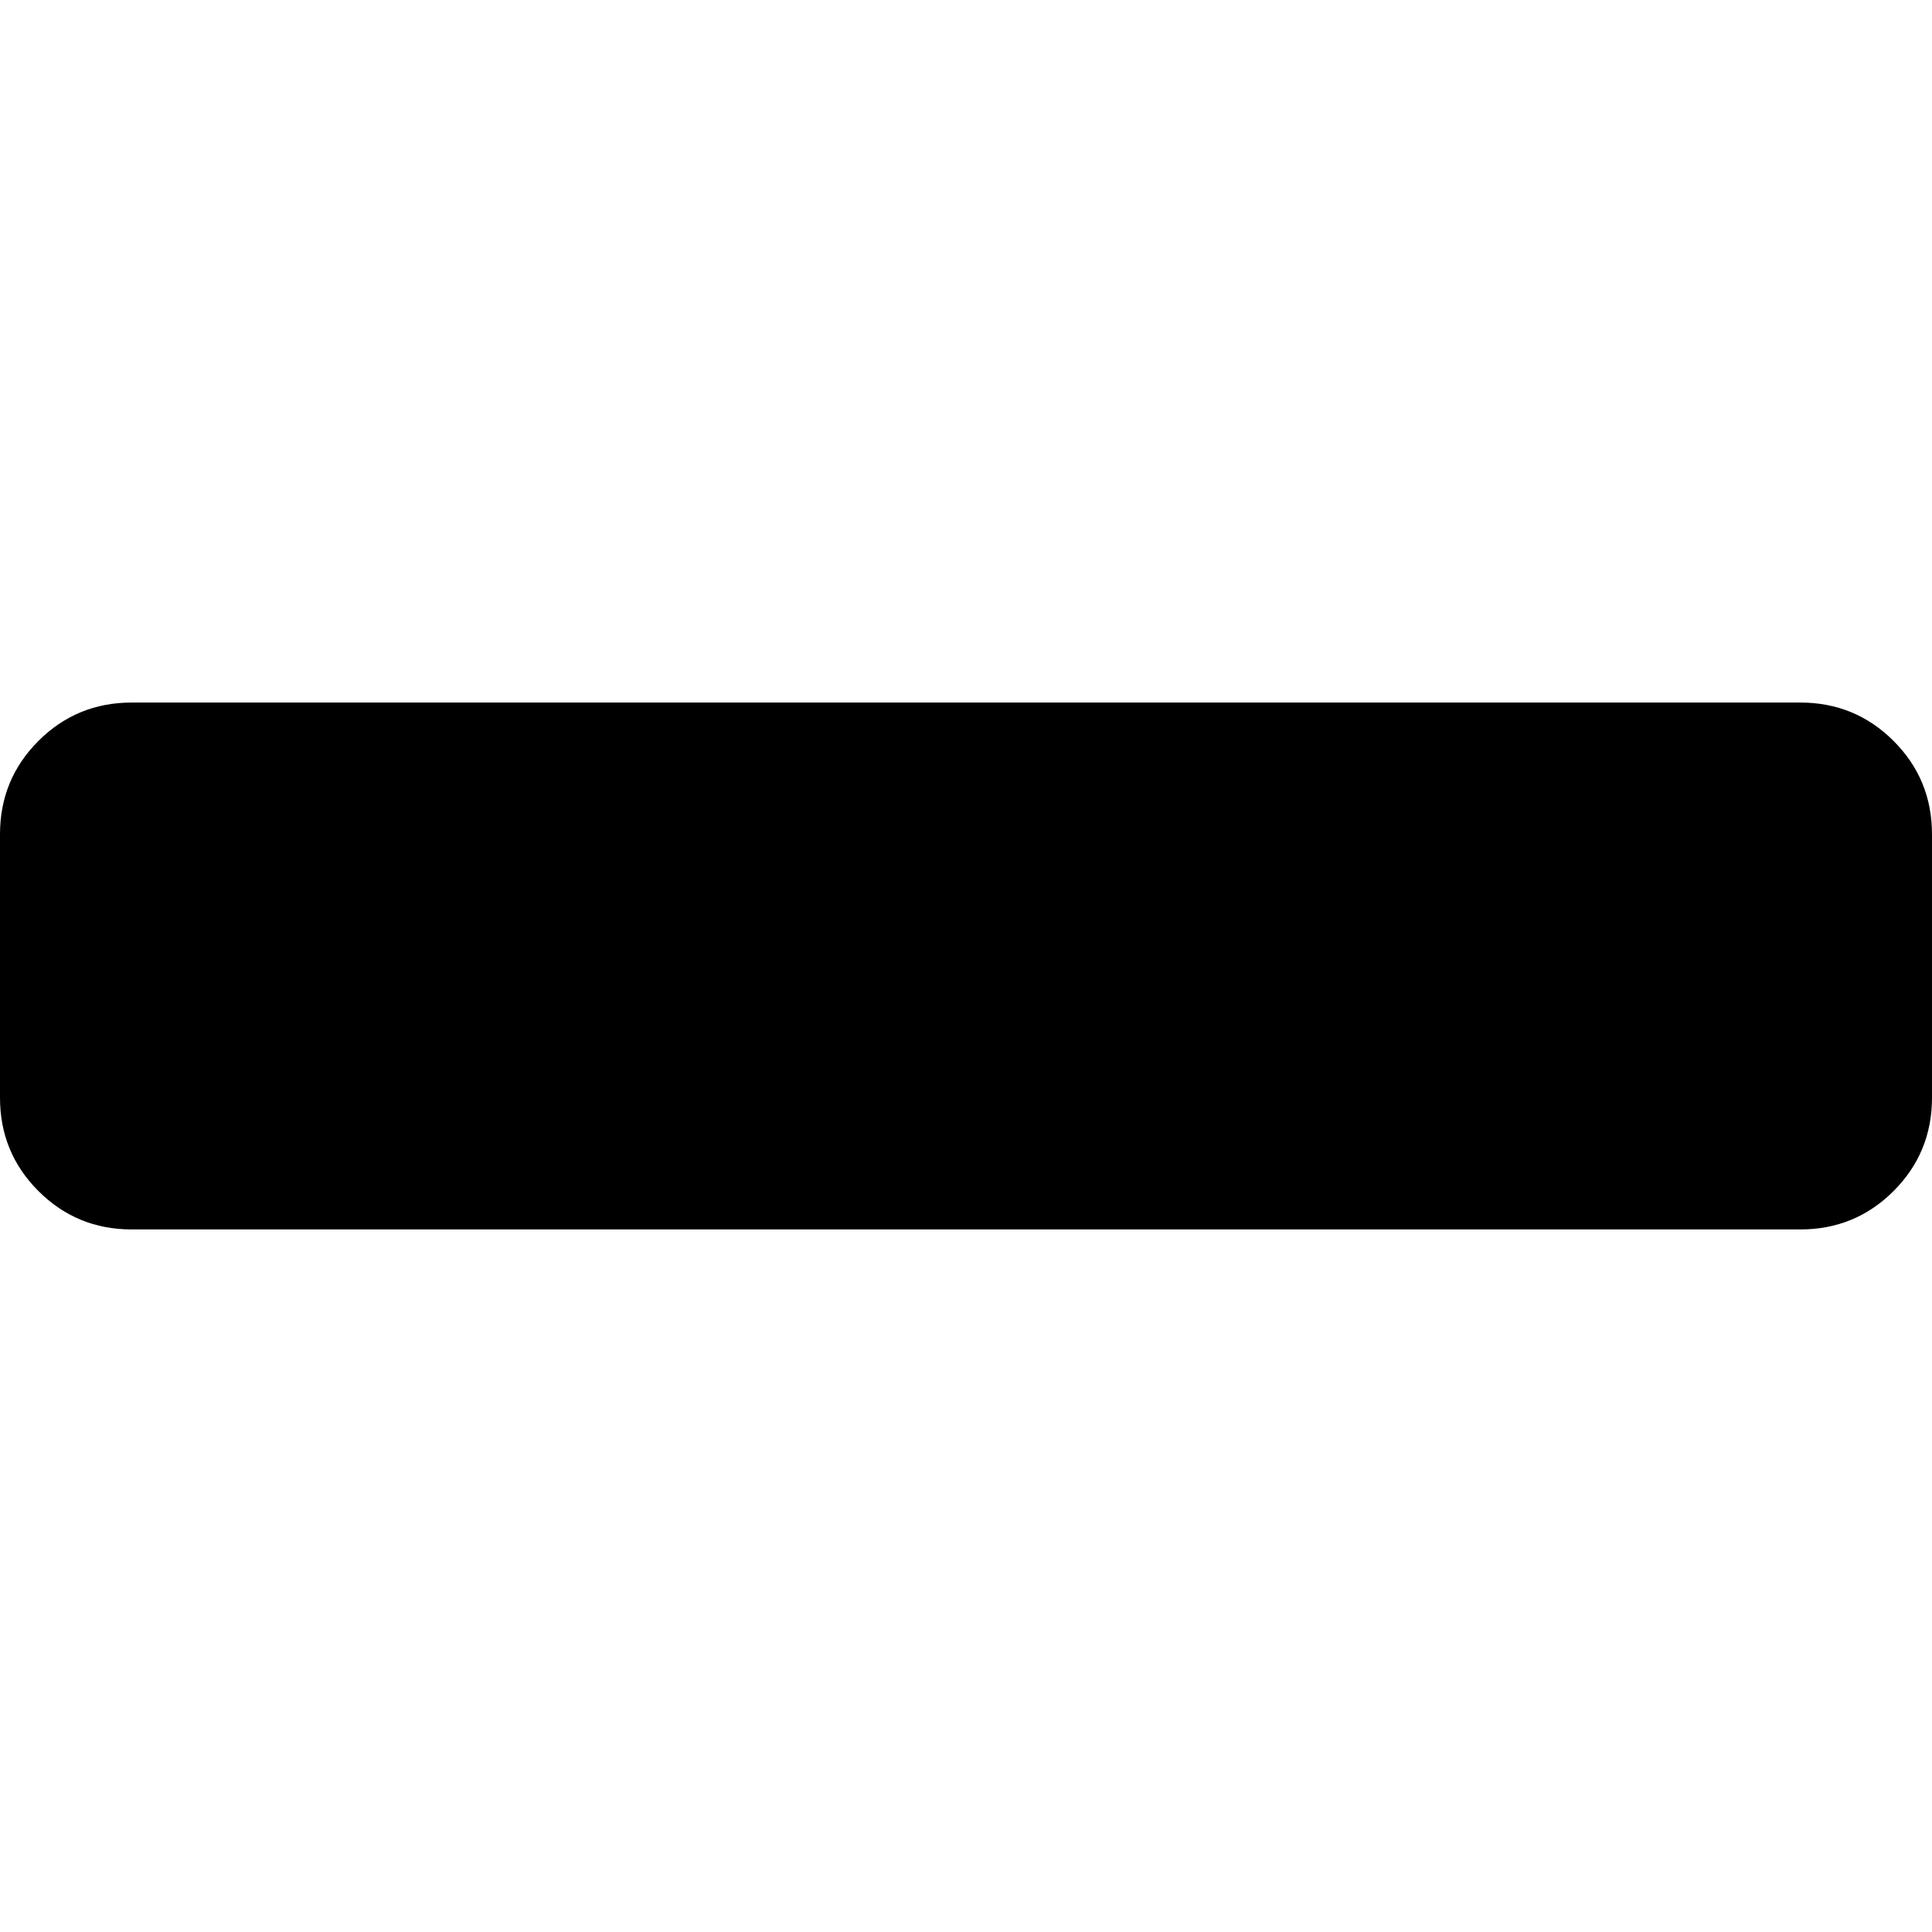
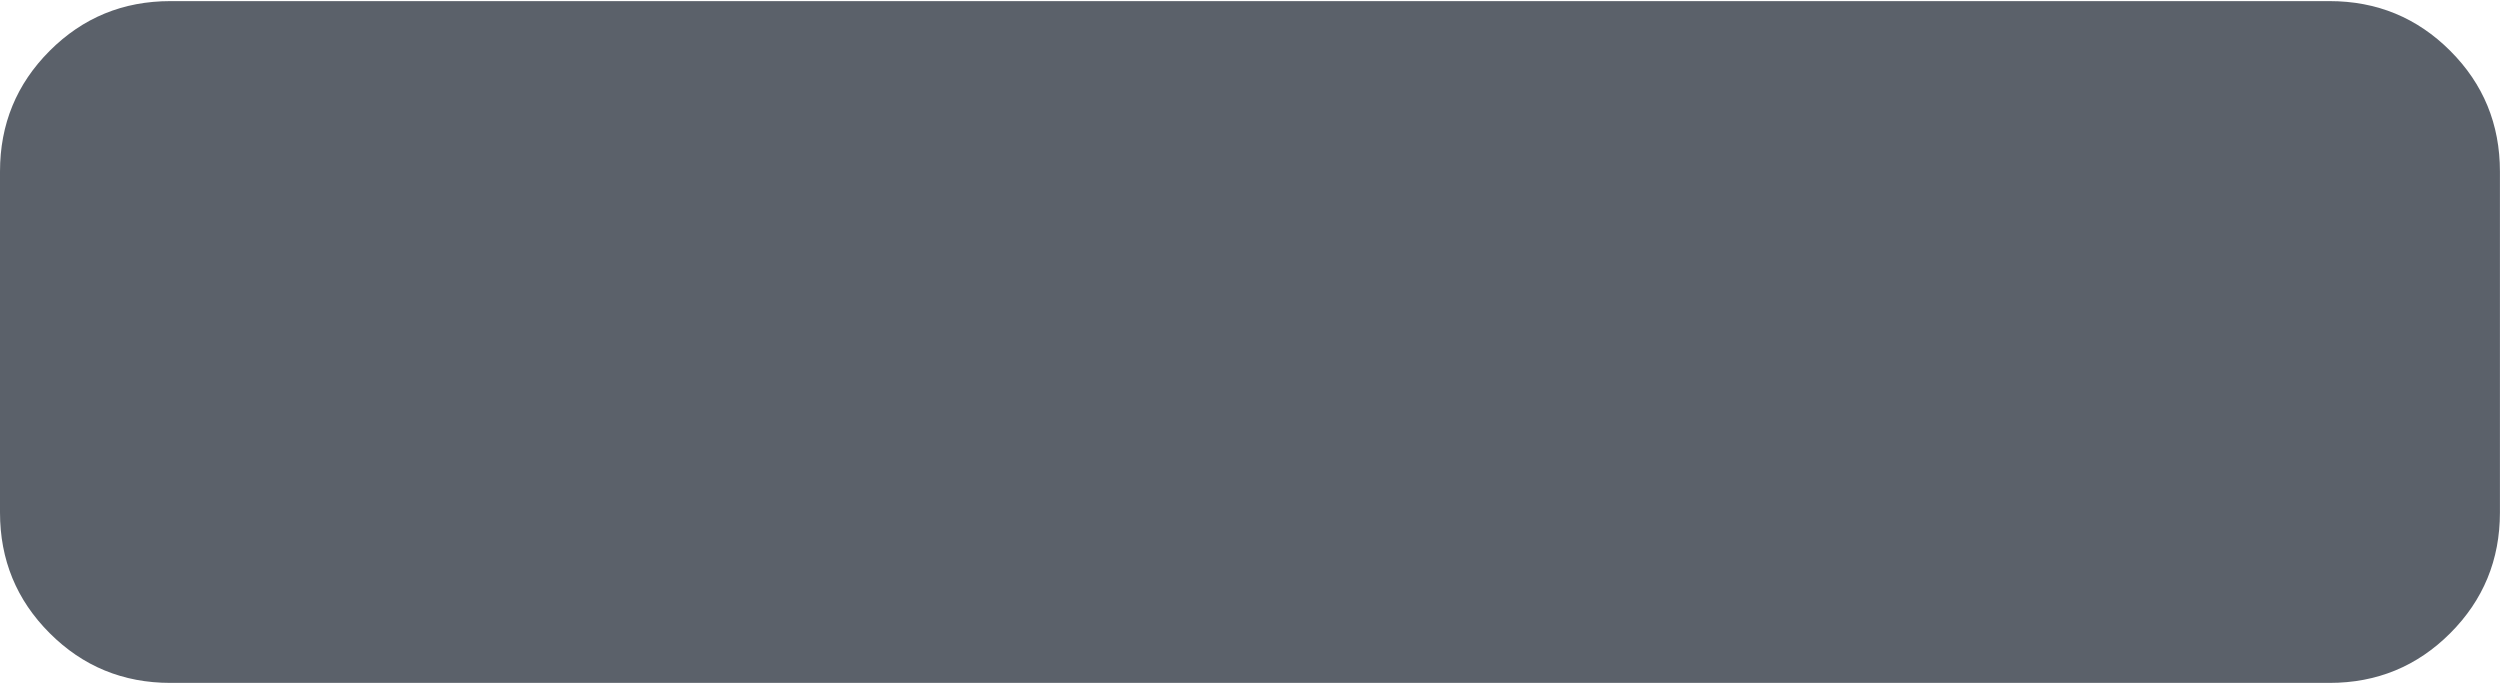
- <svg xmlns="http://www.w3.org/2000/svg" width="401.991" height="401.991" viewBox="0 0 401.991 401.991">
-   <path d="M394 154.174c-5.33-5.33-11.806-7.995-19.417-7.995H27.406c-7.61 0-14.084 2.66-19.414 7.99C2.662 159.5 0 165.97 0 173.586v54.82c0 7.617 2.662 14.086 7.992 19.41 5.33 5.332 11.803 7.994 19.414 7.994h347.176c7.61 0 14.086-2.66 19.417-7.993 5.32-5.324 7.99-11.793 7.99-19.41v-54.82c0-7.615-2.66-14.087-7.99-19.413z" />
+ <svg xmlns="http://www.w3.org/2000/svg" width="402px" height="110px" viewBox="0 0 402 110" version="1.1">
+   <defs />
+   <g id="Page-1" stroke="none" stroke-width="1" fill="none" fill-rule="evenodd">
+     <g id="minus" fill="#5B616A" fill-rule="nonzero">
+       <path d="M394,8.174 C388.67,2.844 382.194,0.179 374.583,0.179 L27.406,0.179 C19.796,0.179 13.322,2.839 7.992,8.169 C2.662,13.5 0,19.97 0,27.586 L0,82.406 C0,90.023 2.662,96.492 7.992,101.816 C13.322,107.148 19.795,109.81 27.406,109.81 L374.582,109.81 C382.192,109.81 388.668,107.15 393.999,101.817 C399.319,96.493 401.989,90.024 401.989,82.407 L401.989,27.587 C401.989,19.972 399.329,13.5 393.999,8.174 L394,8.174 Z" id="Shape" />
+     </g>
+   </g>
</svg>
